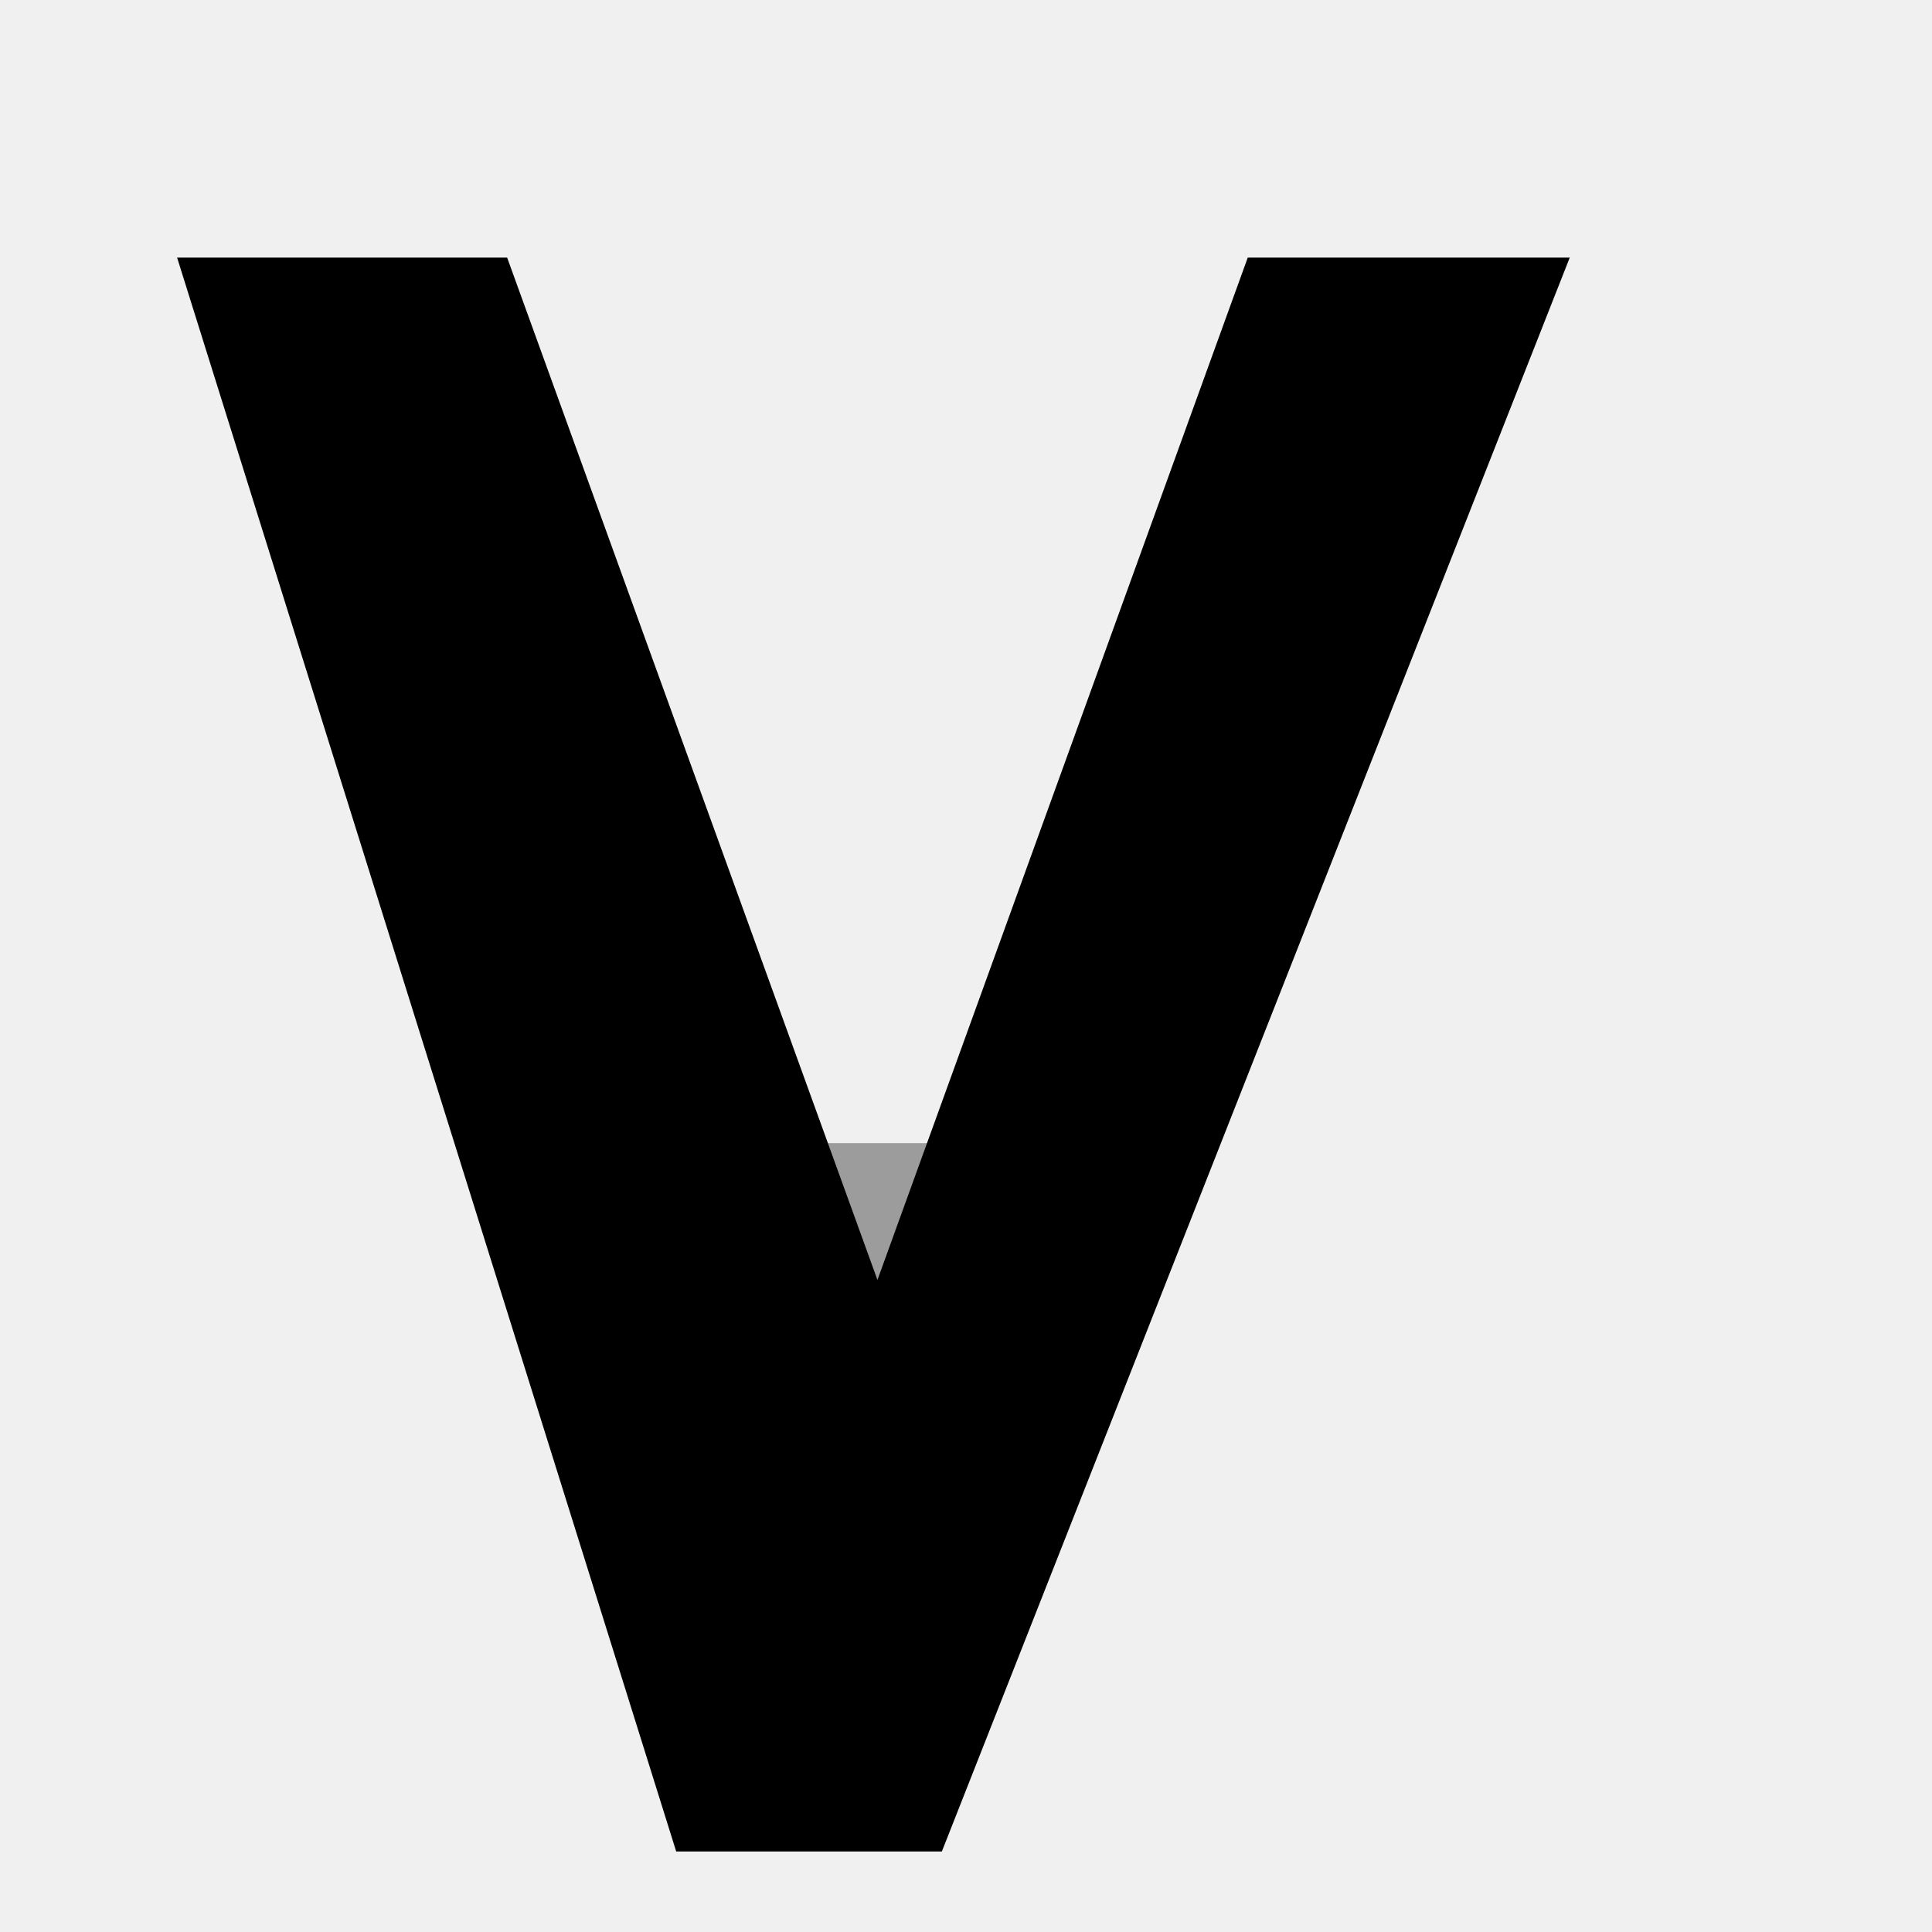
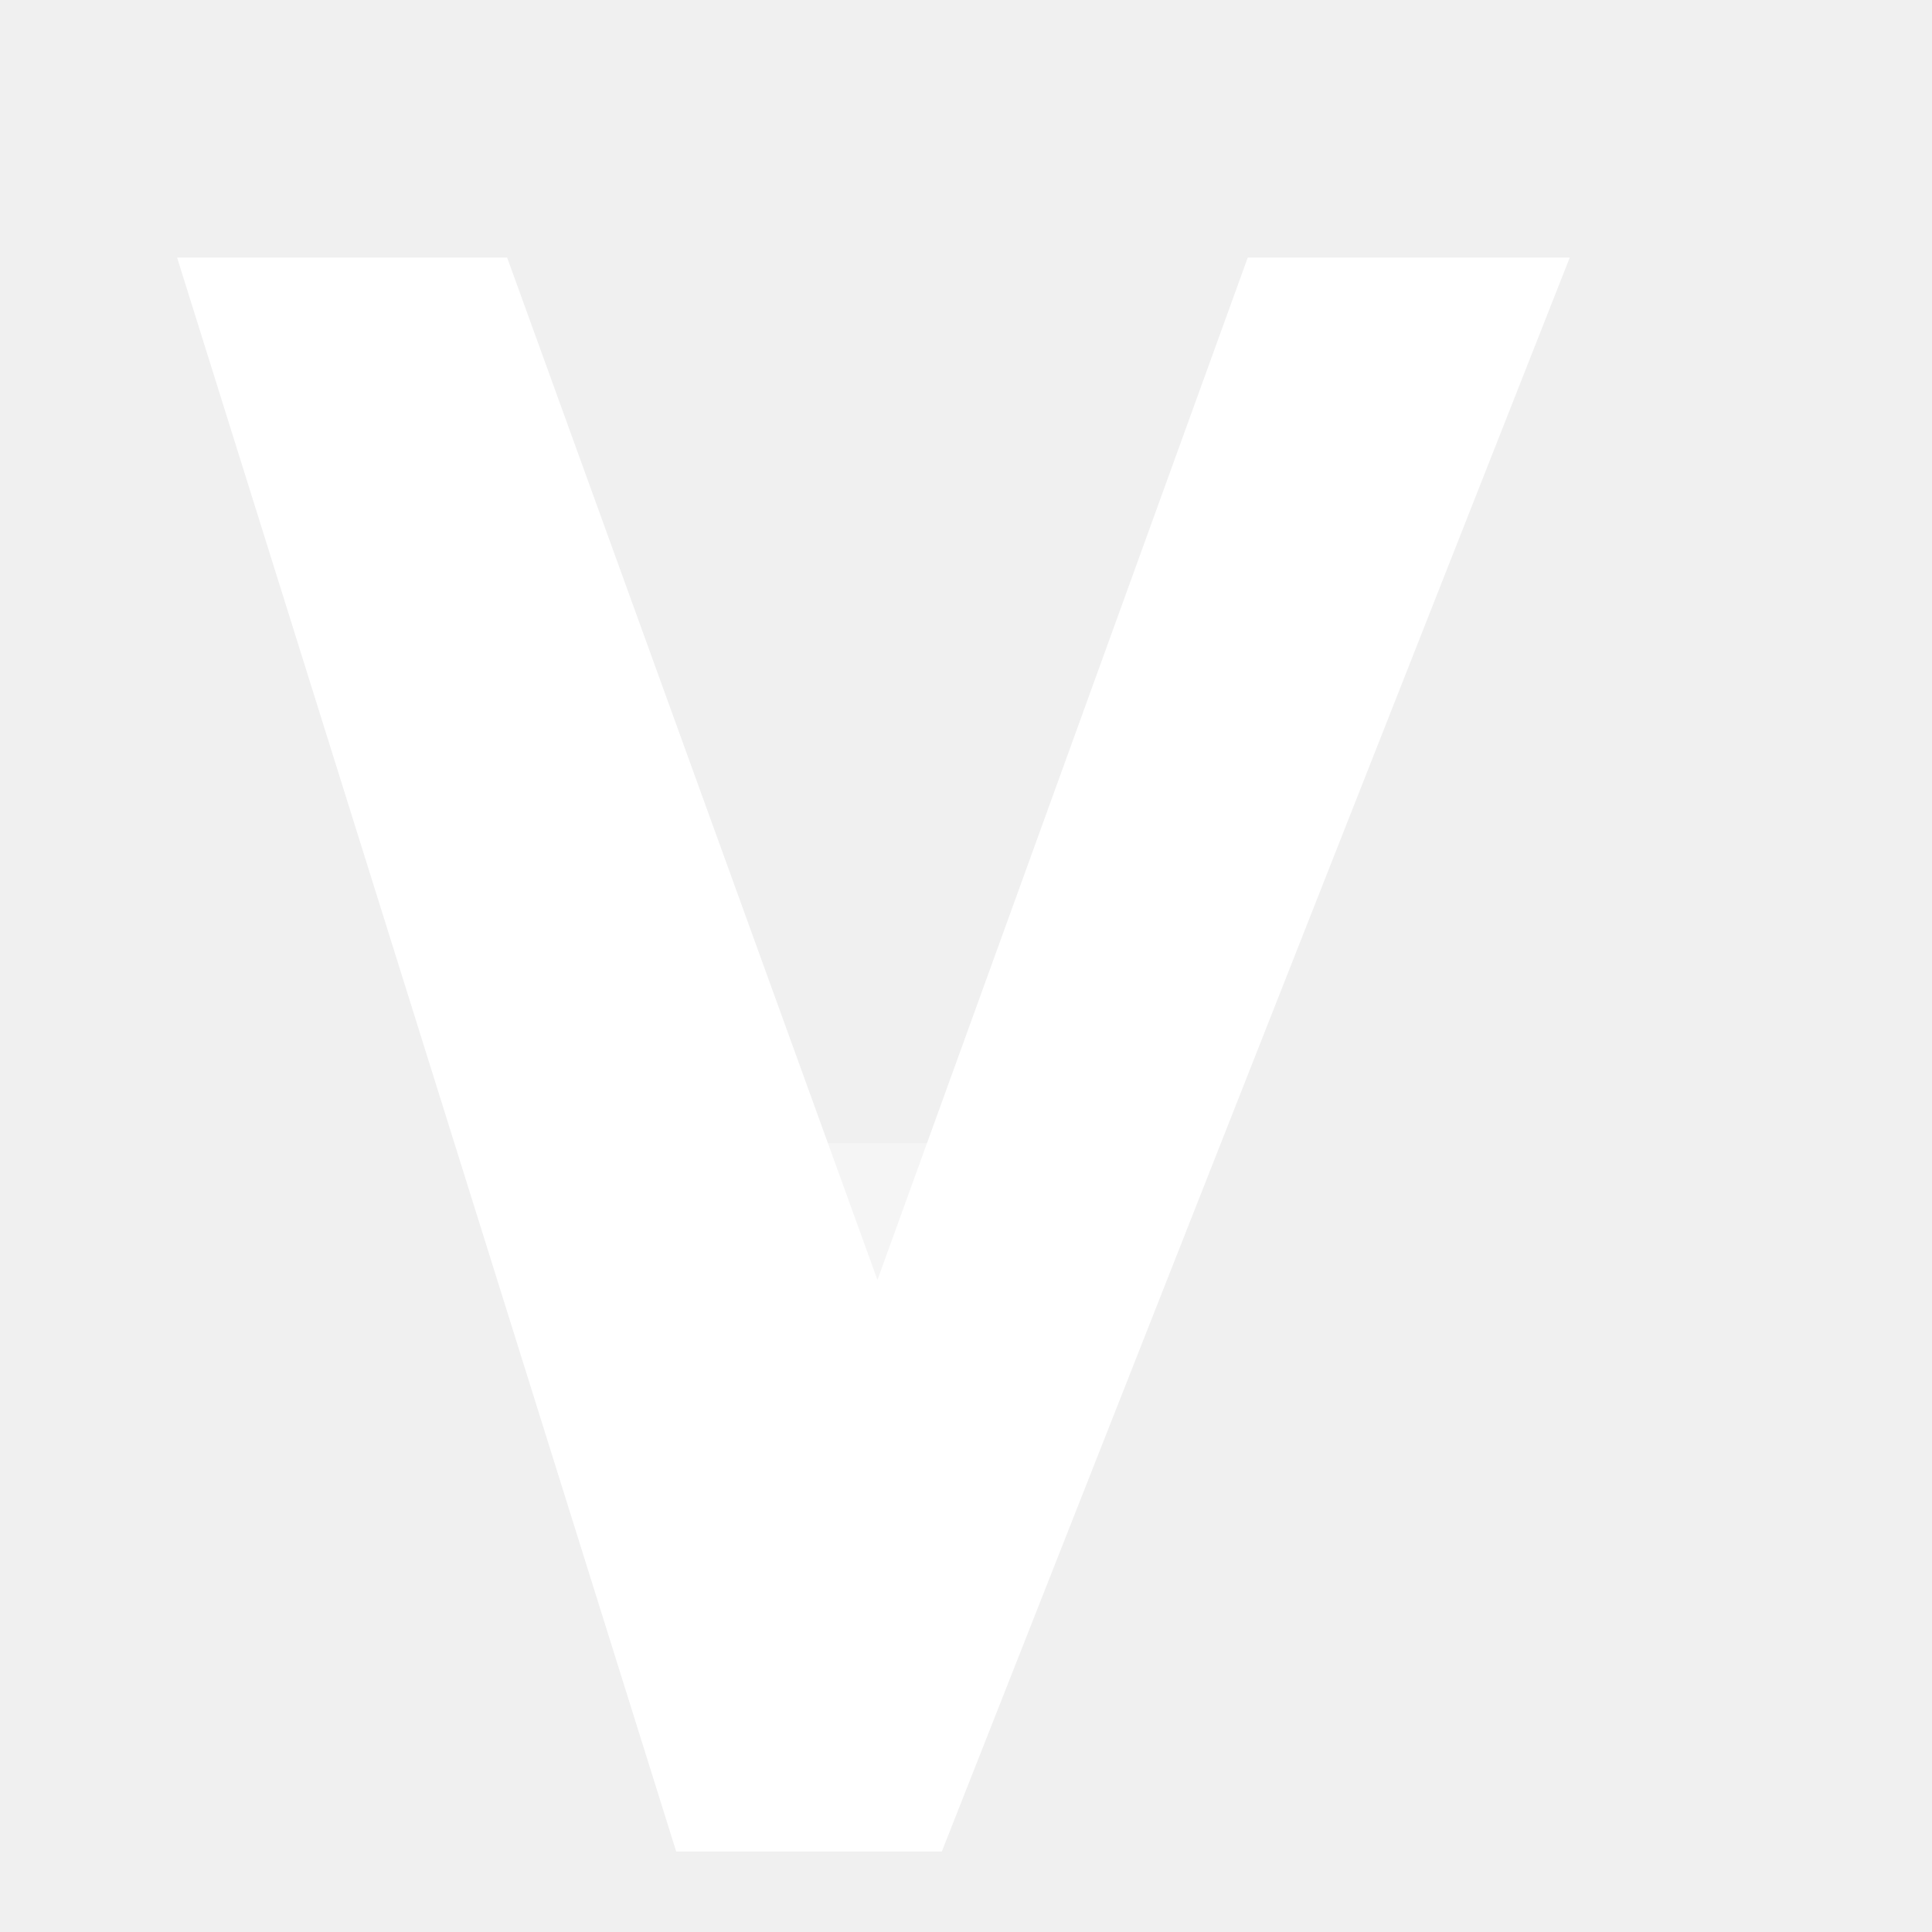
- <svg xmlns="http://www.w3.org/2000/svg" viewBox="4 4 24 24" fill="currentColor">
+ <svg xmlns="http://www.w3.org/2000/svg" viewBox="4 4 24 24" fill="white">
  <path d="M6.2 7.2h4.1l4.6 12.7 4.6-12.7h4L15.7 27h-3.3L6.2 7.2Z" />
  <path d="M13 18.2h5.9l-1 2.8h-4l-.9-2.8Z" opacity="0.35" />
</svg>
